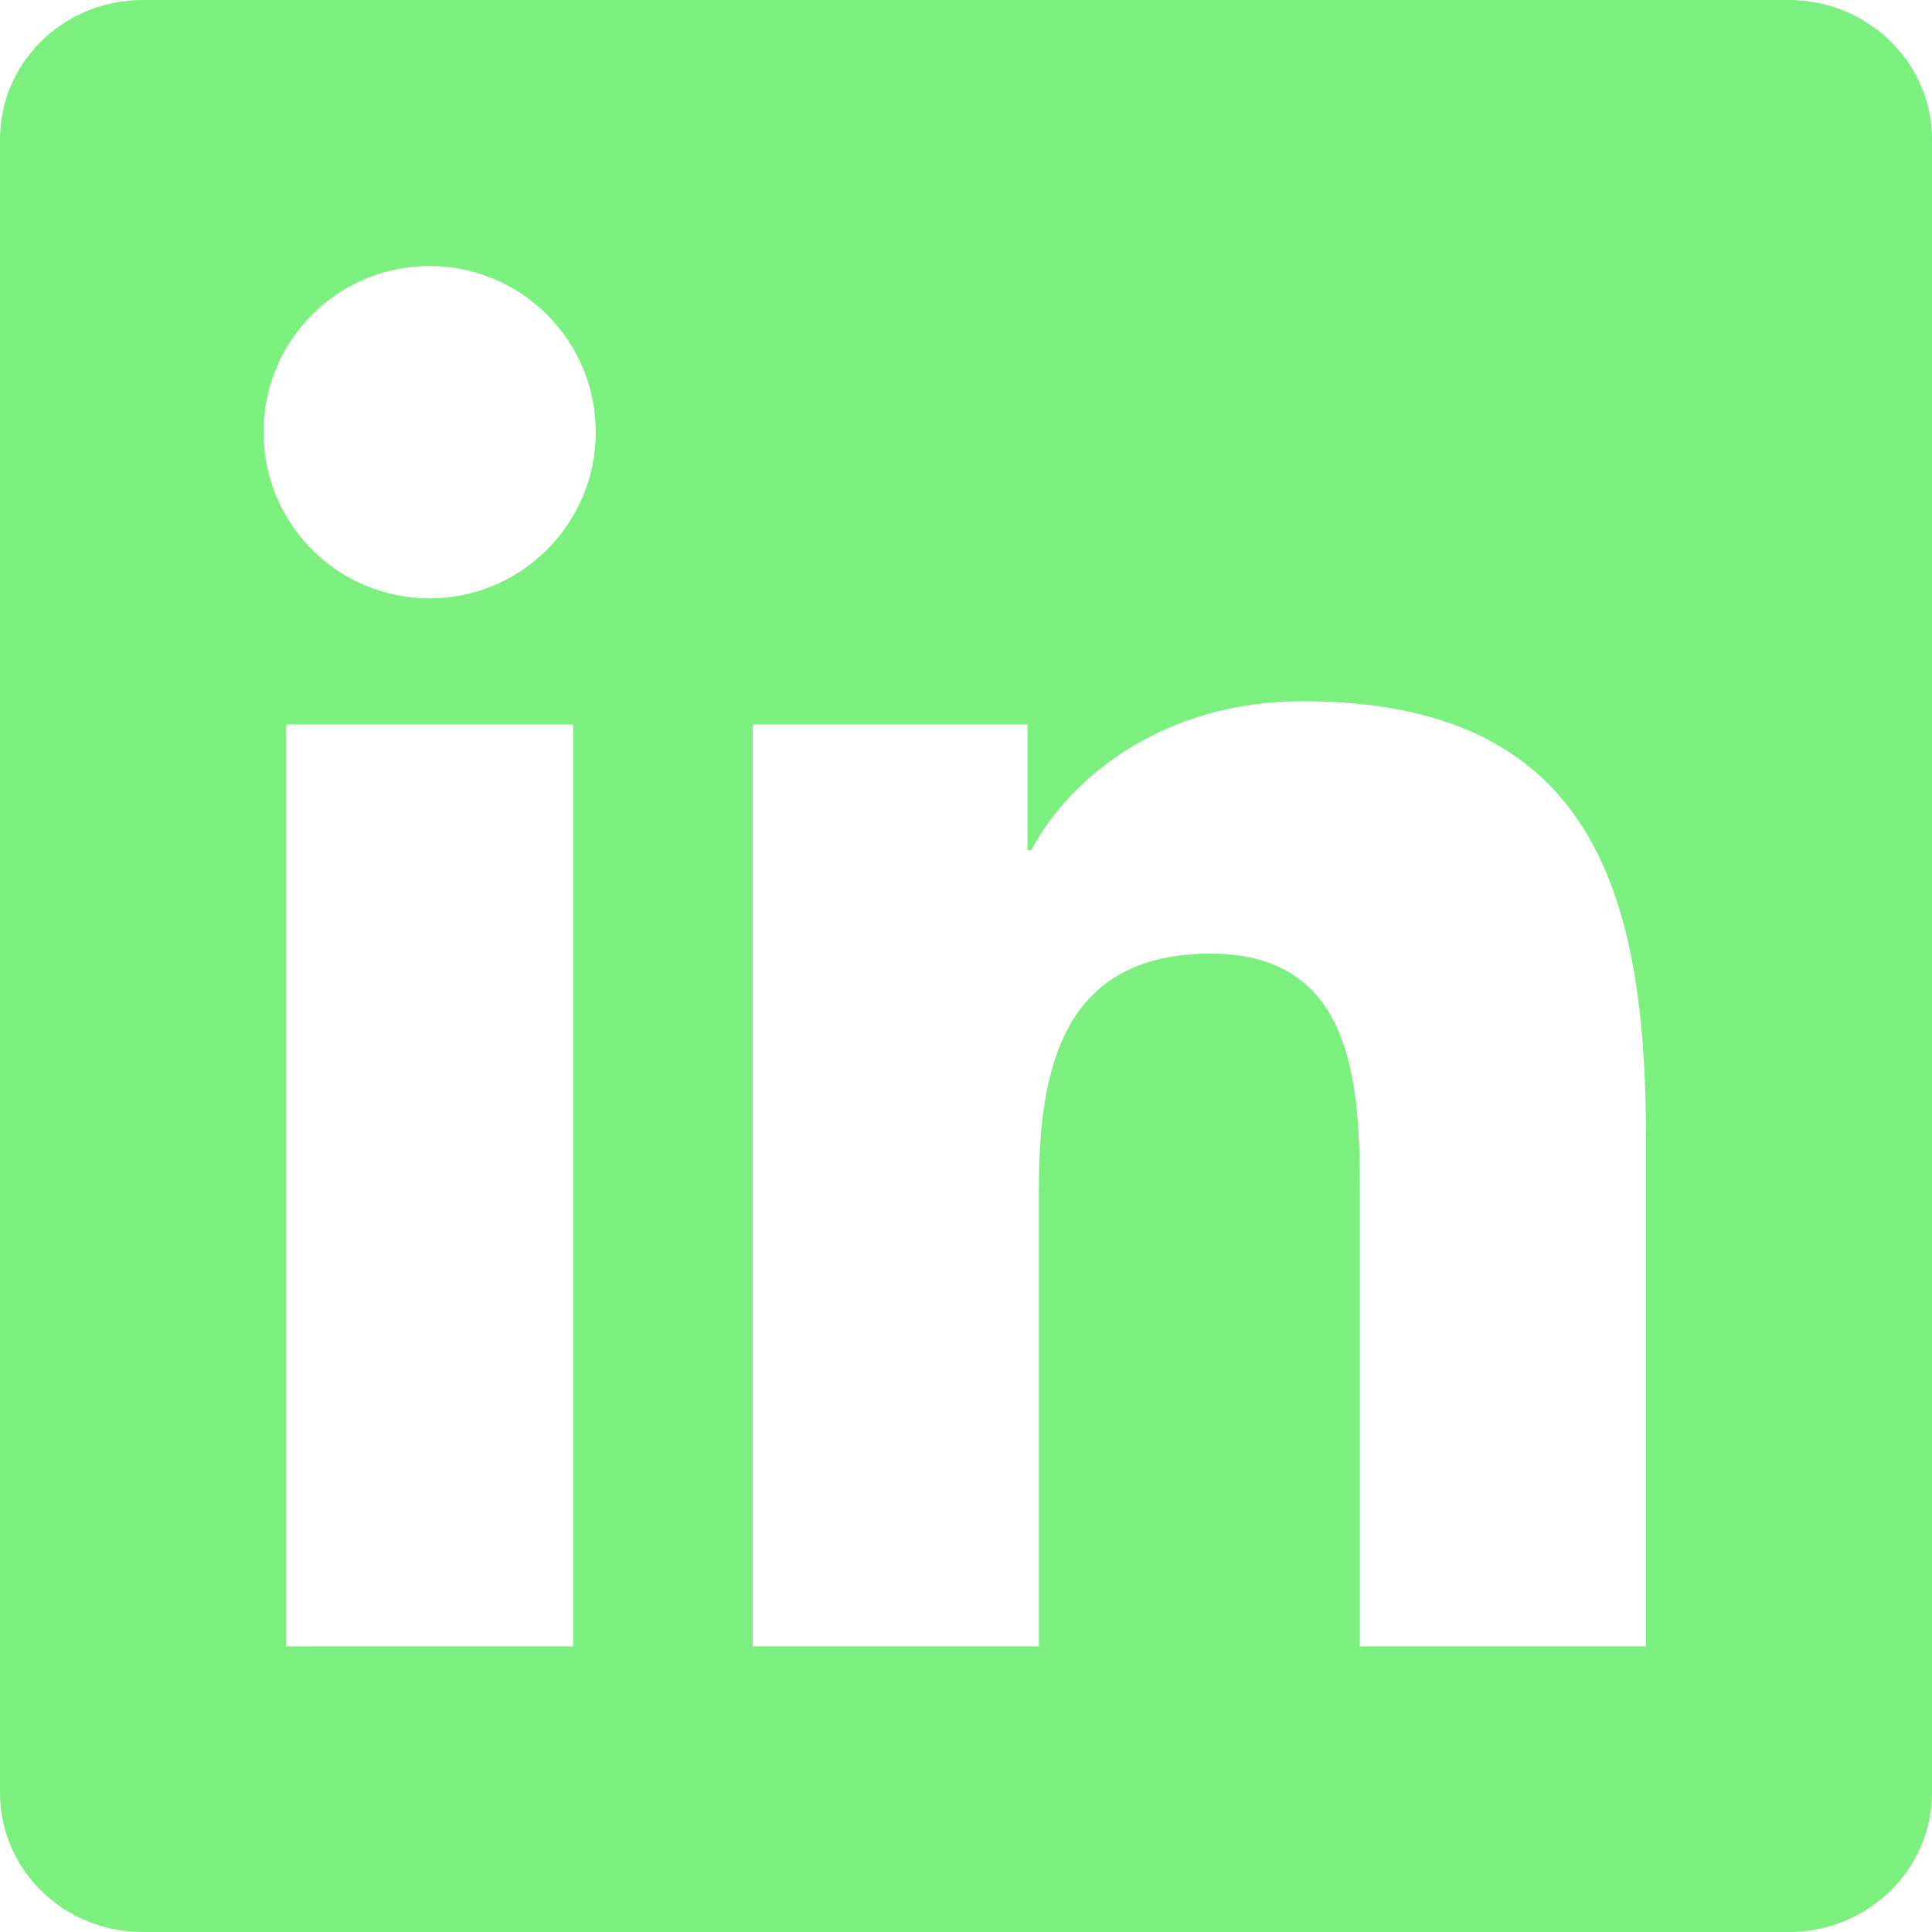
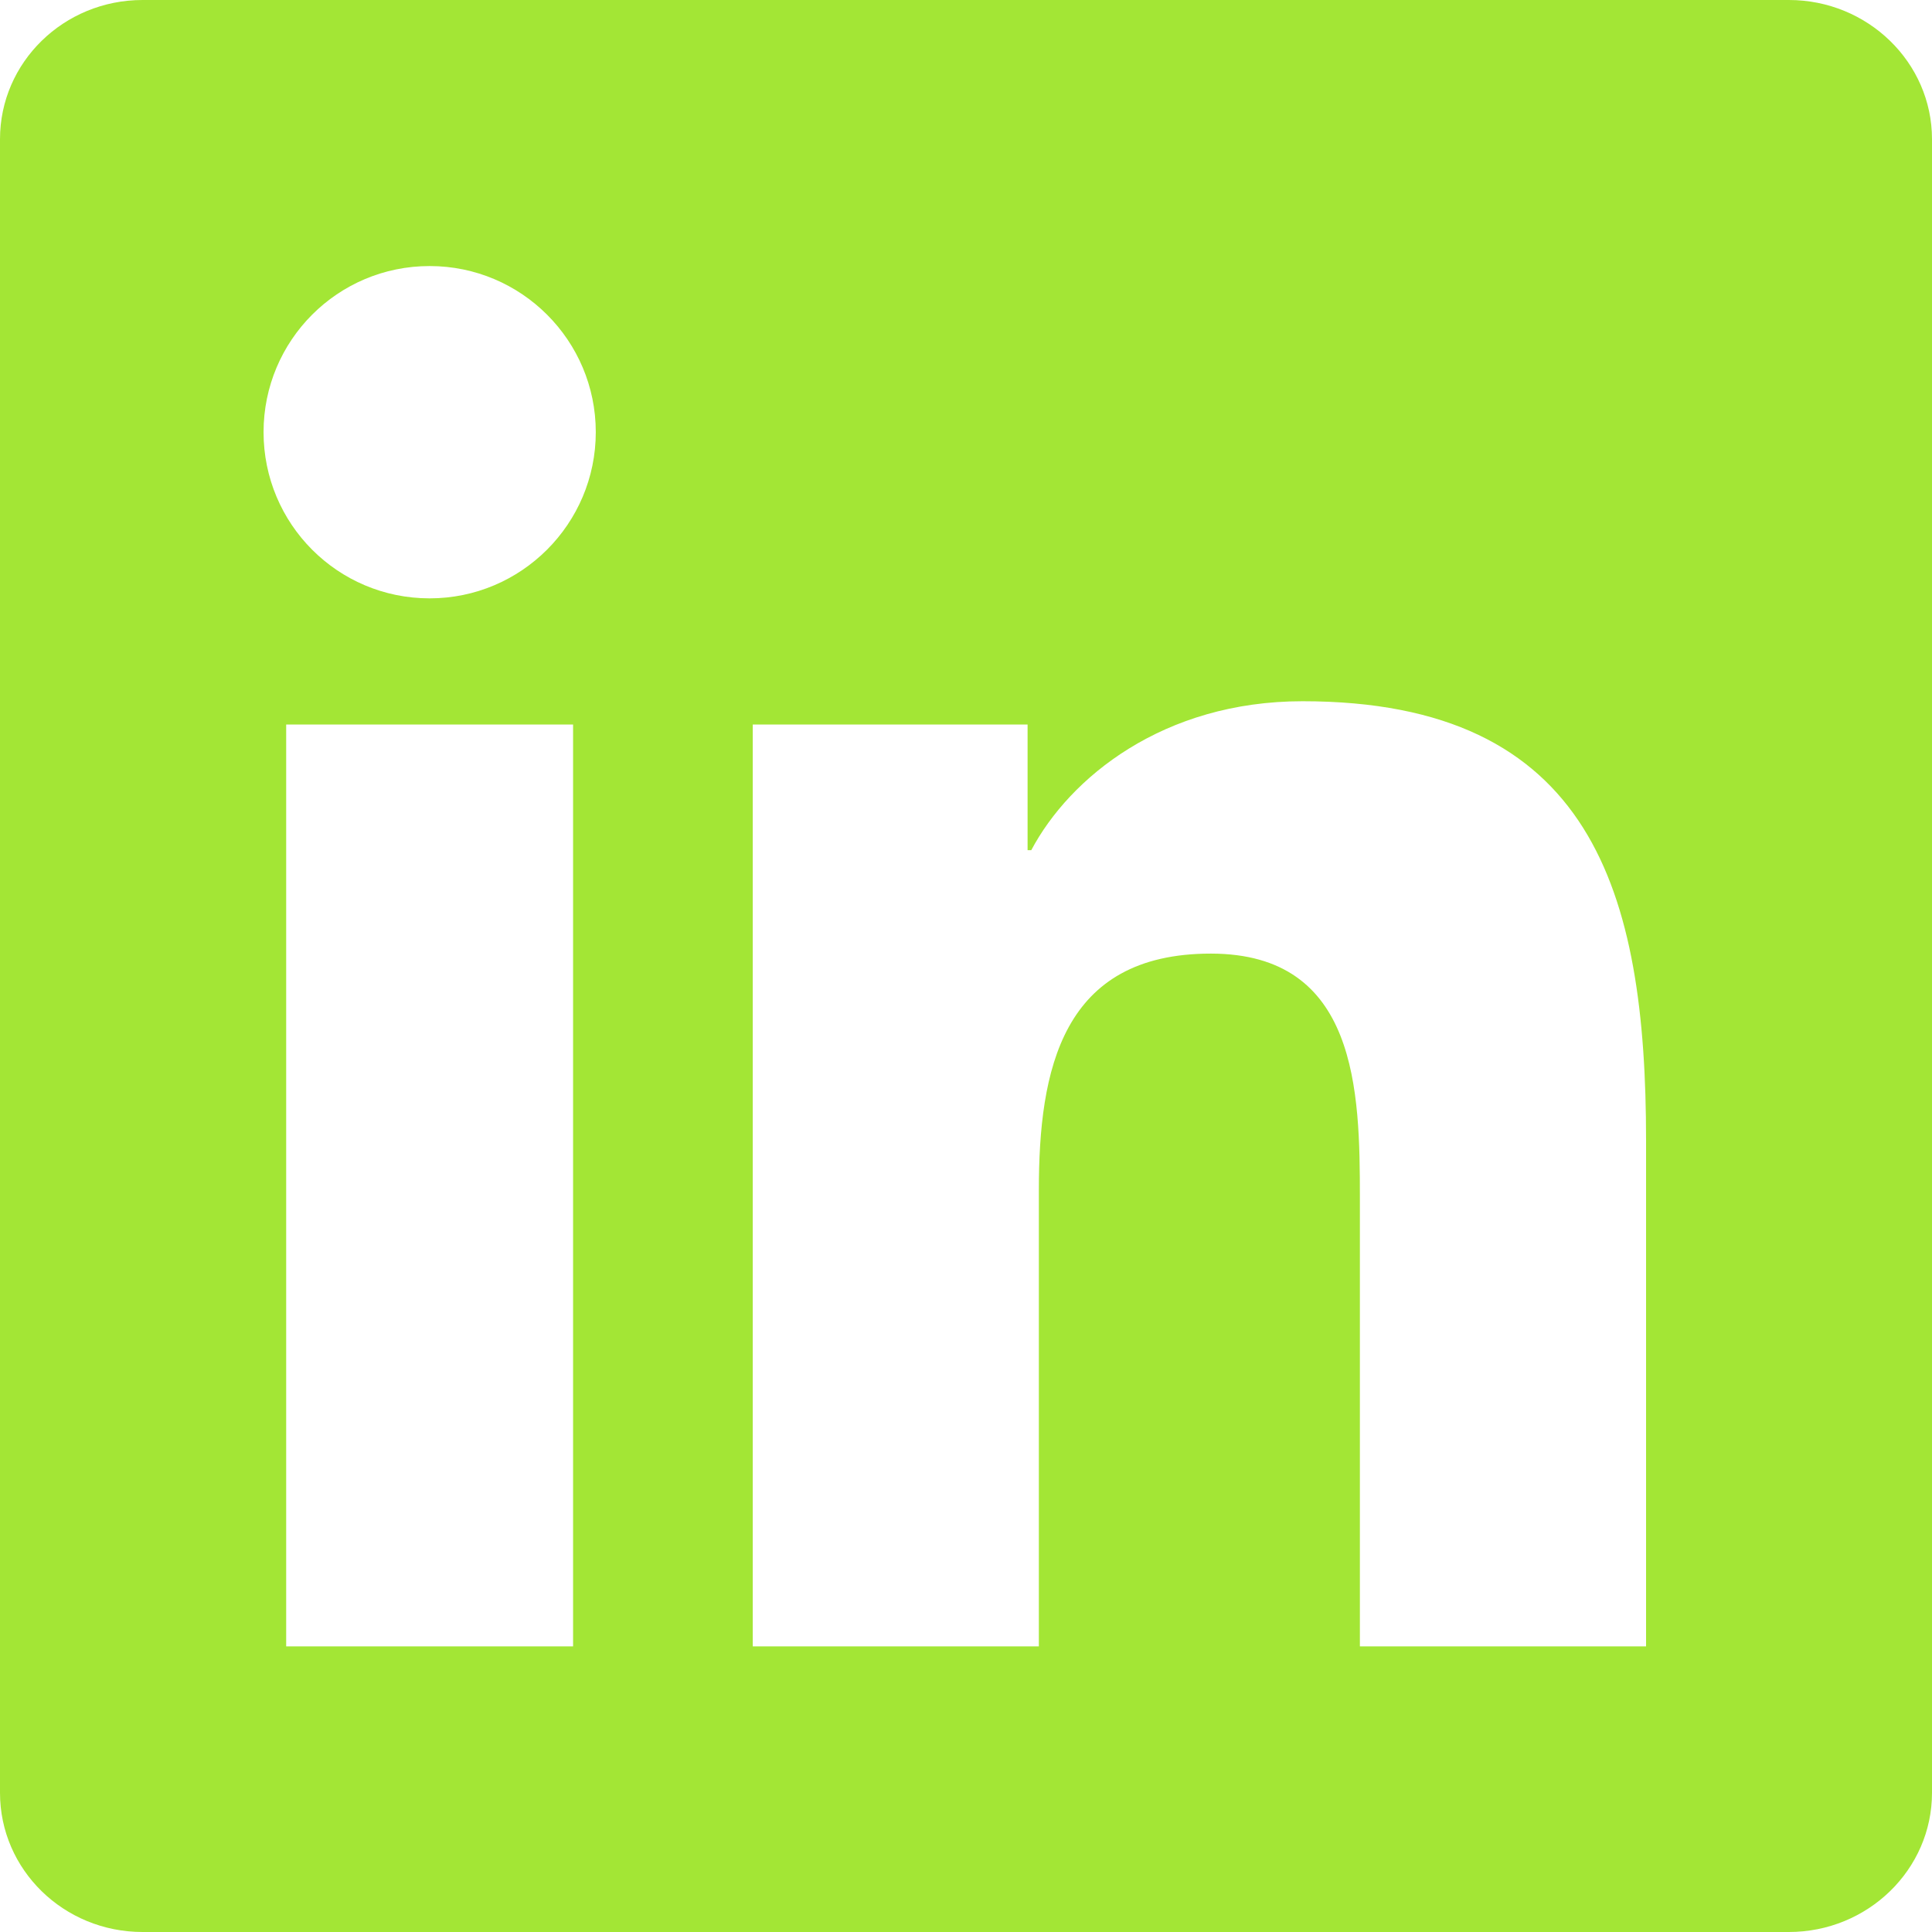
- <svg xmlns="http://www.w3.org/2000/svg" role="img" viewBox="0 0 24 24" fill="#7BF07F">
+ <svg xmlns="http://www.w3.org/2000/svg" role="img" viewBox="0 0 24 24" fill=" #A3E635">
  <path d="M20.447 20.452h-3.554v-5.569c0-1.328-.027-3.037-1.852-3.037-1.853 0-2.136 1.445-2.136 2.939v5.667H9.351V9h3.414v1.561h.046c.477-.9 1.637-1.85 3.37-1.85 3.601 0 4.267 2.37 4.267 5.455v6.286zM5.337 7.433c-1.144 0-2.063-.926-2.063-2.065 0-1.138.92-2.063 2.063-2.063 1.14 0 2.064.925 2.064 2.063 0 1.139-.925 2.065-2.064 2.065zm1.782 13.019H3.555V9h3.564v11.452zM22.225 0H1.771C.792 0 0 .774 0 1.729v20.542C0 23.227.792 24 1.771 24h20.451C23.2 24 24 23.227 24 22.271V1.729C24 .774 23.2 0 22.222 0h.003z" />
</svg>
